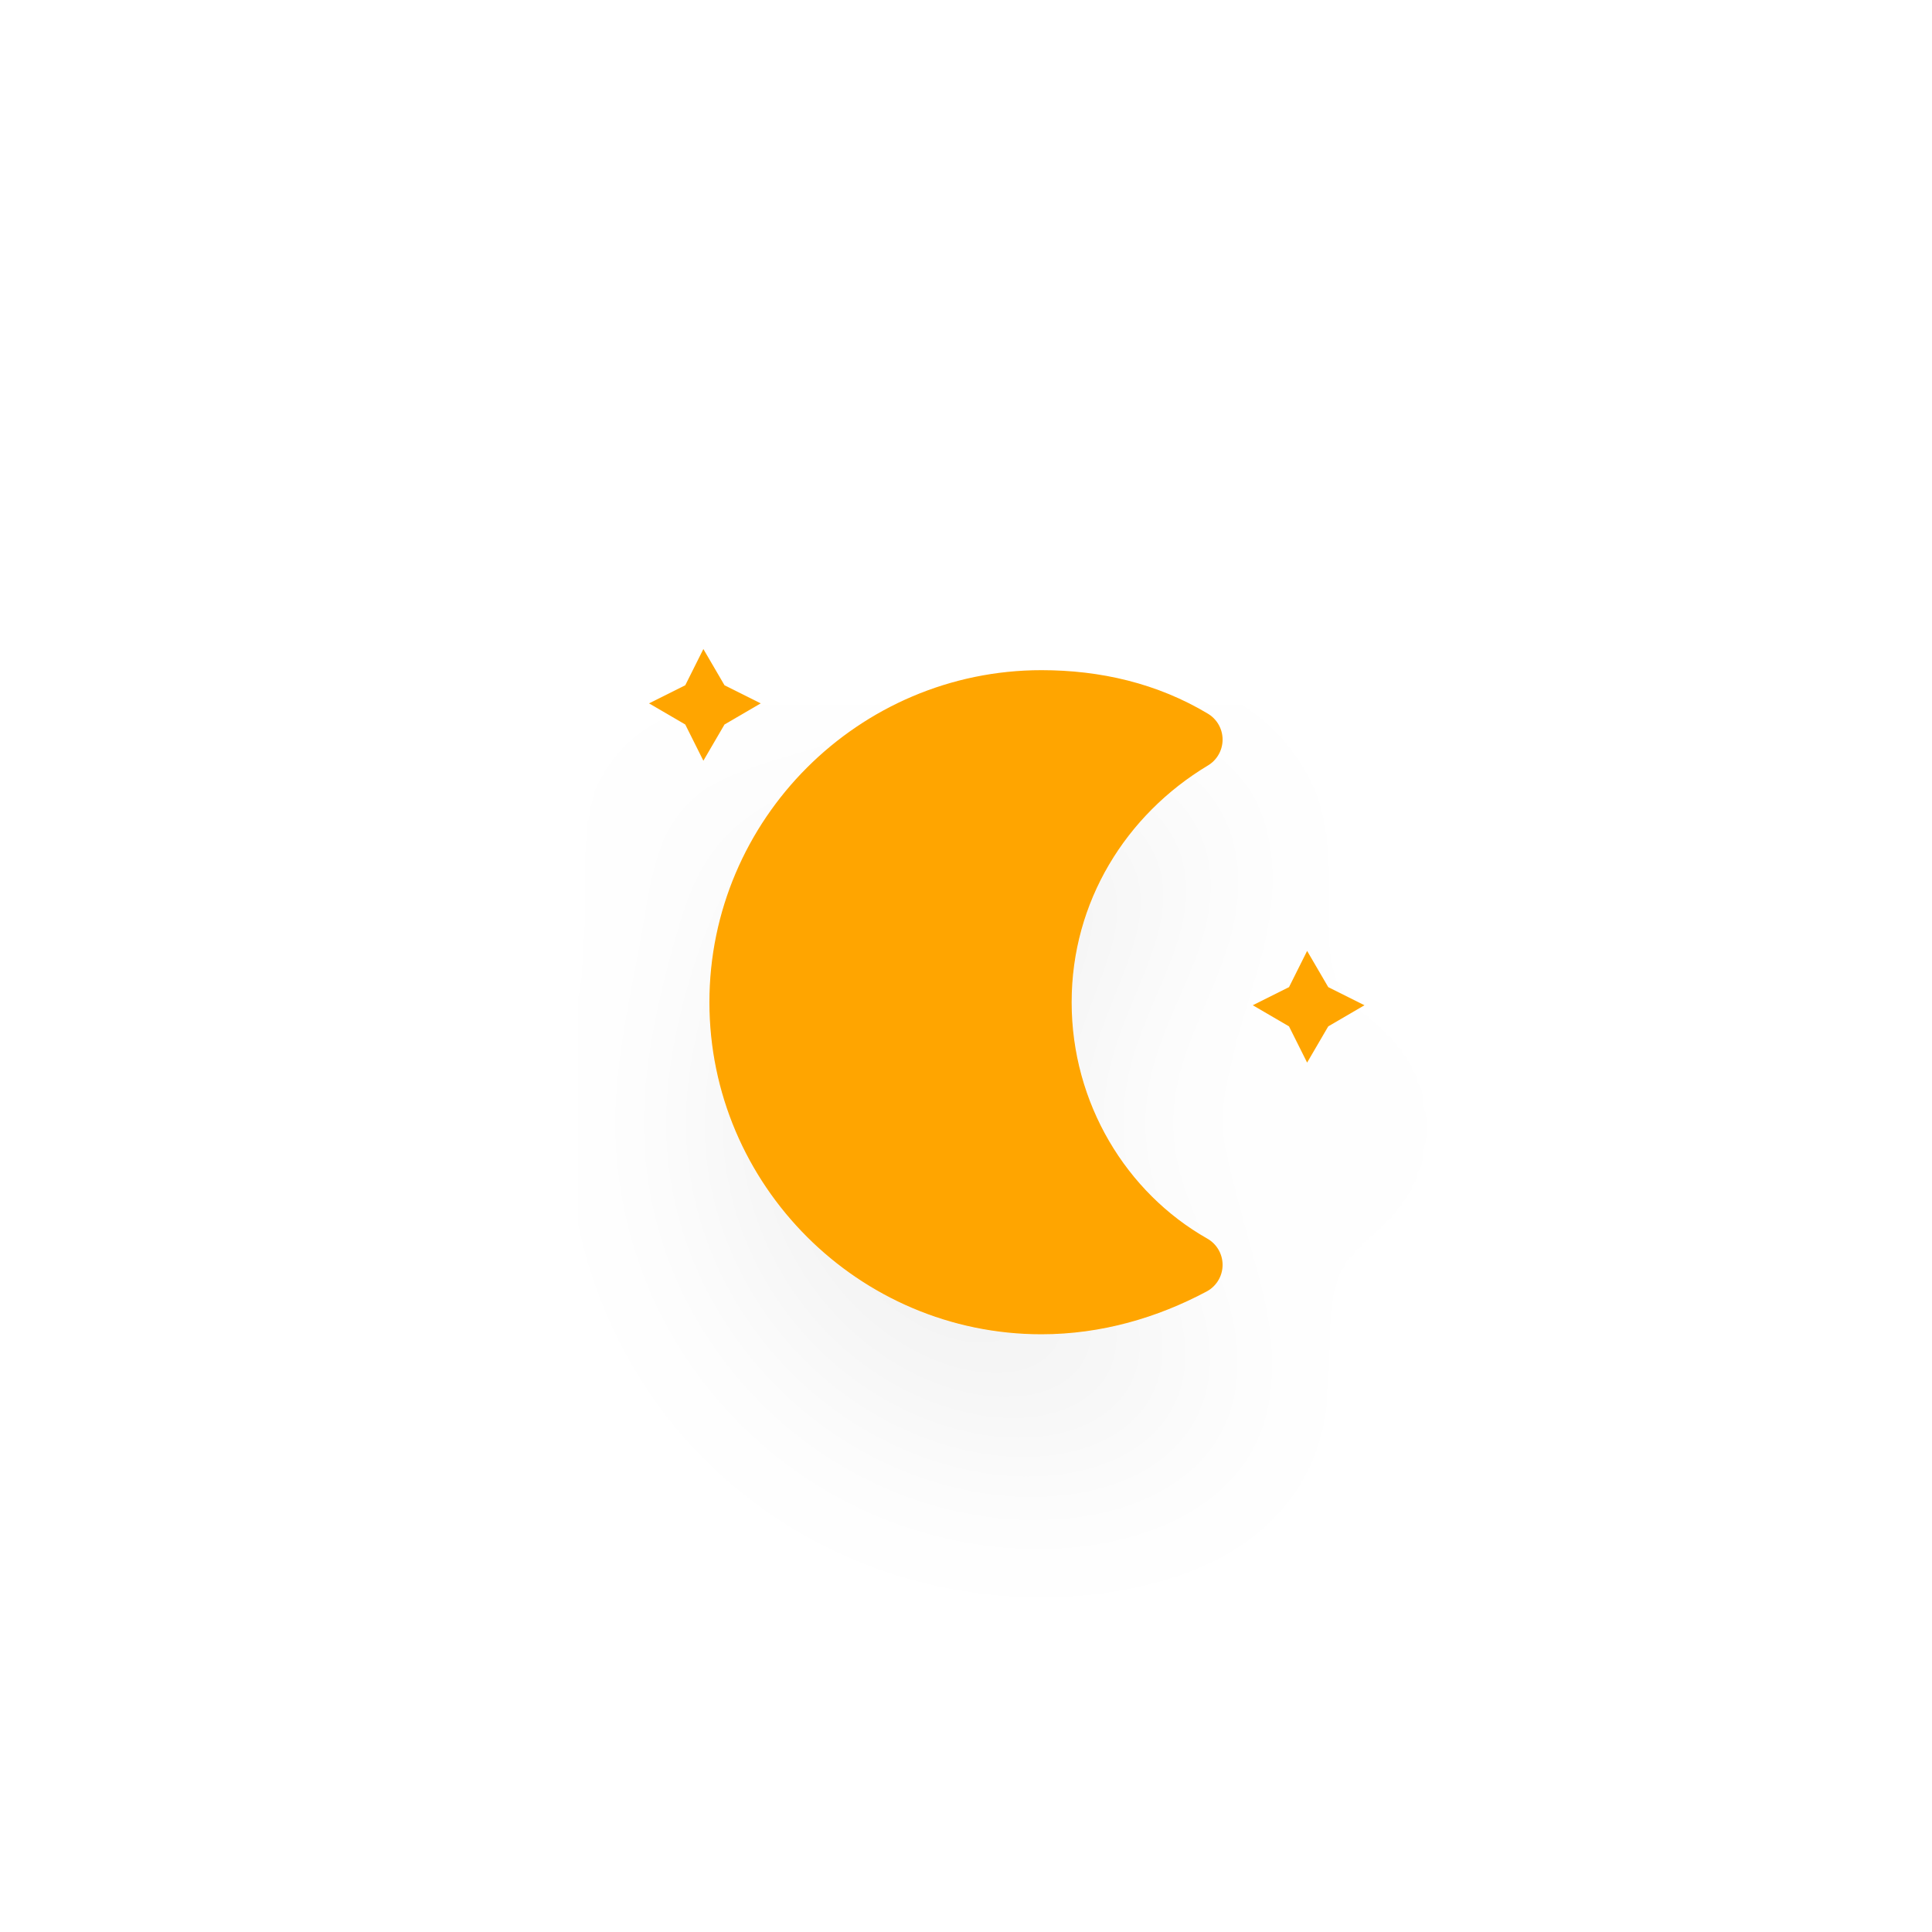
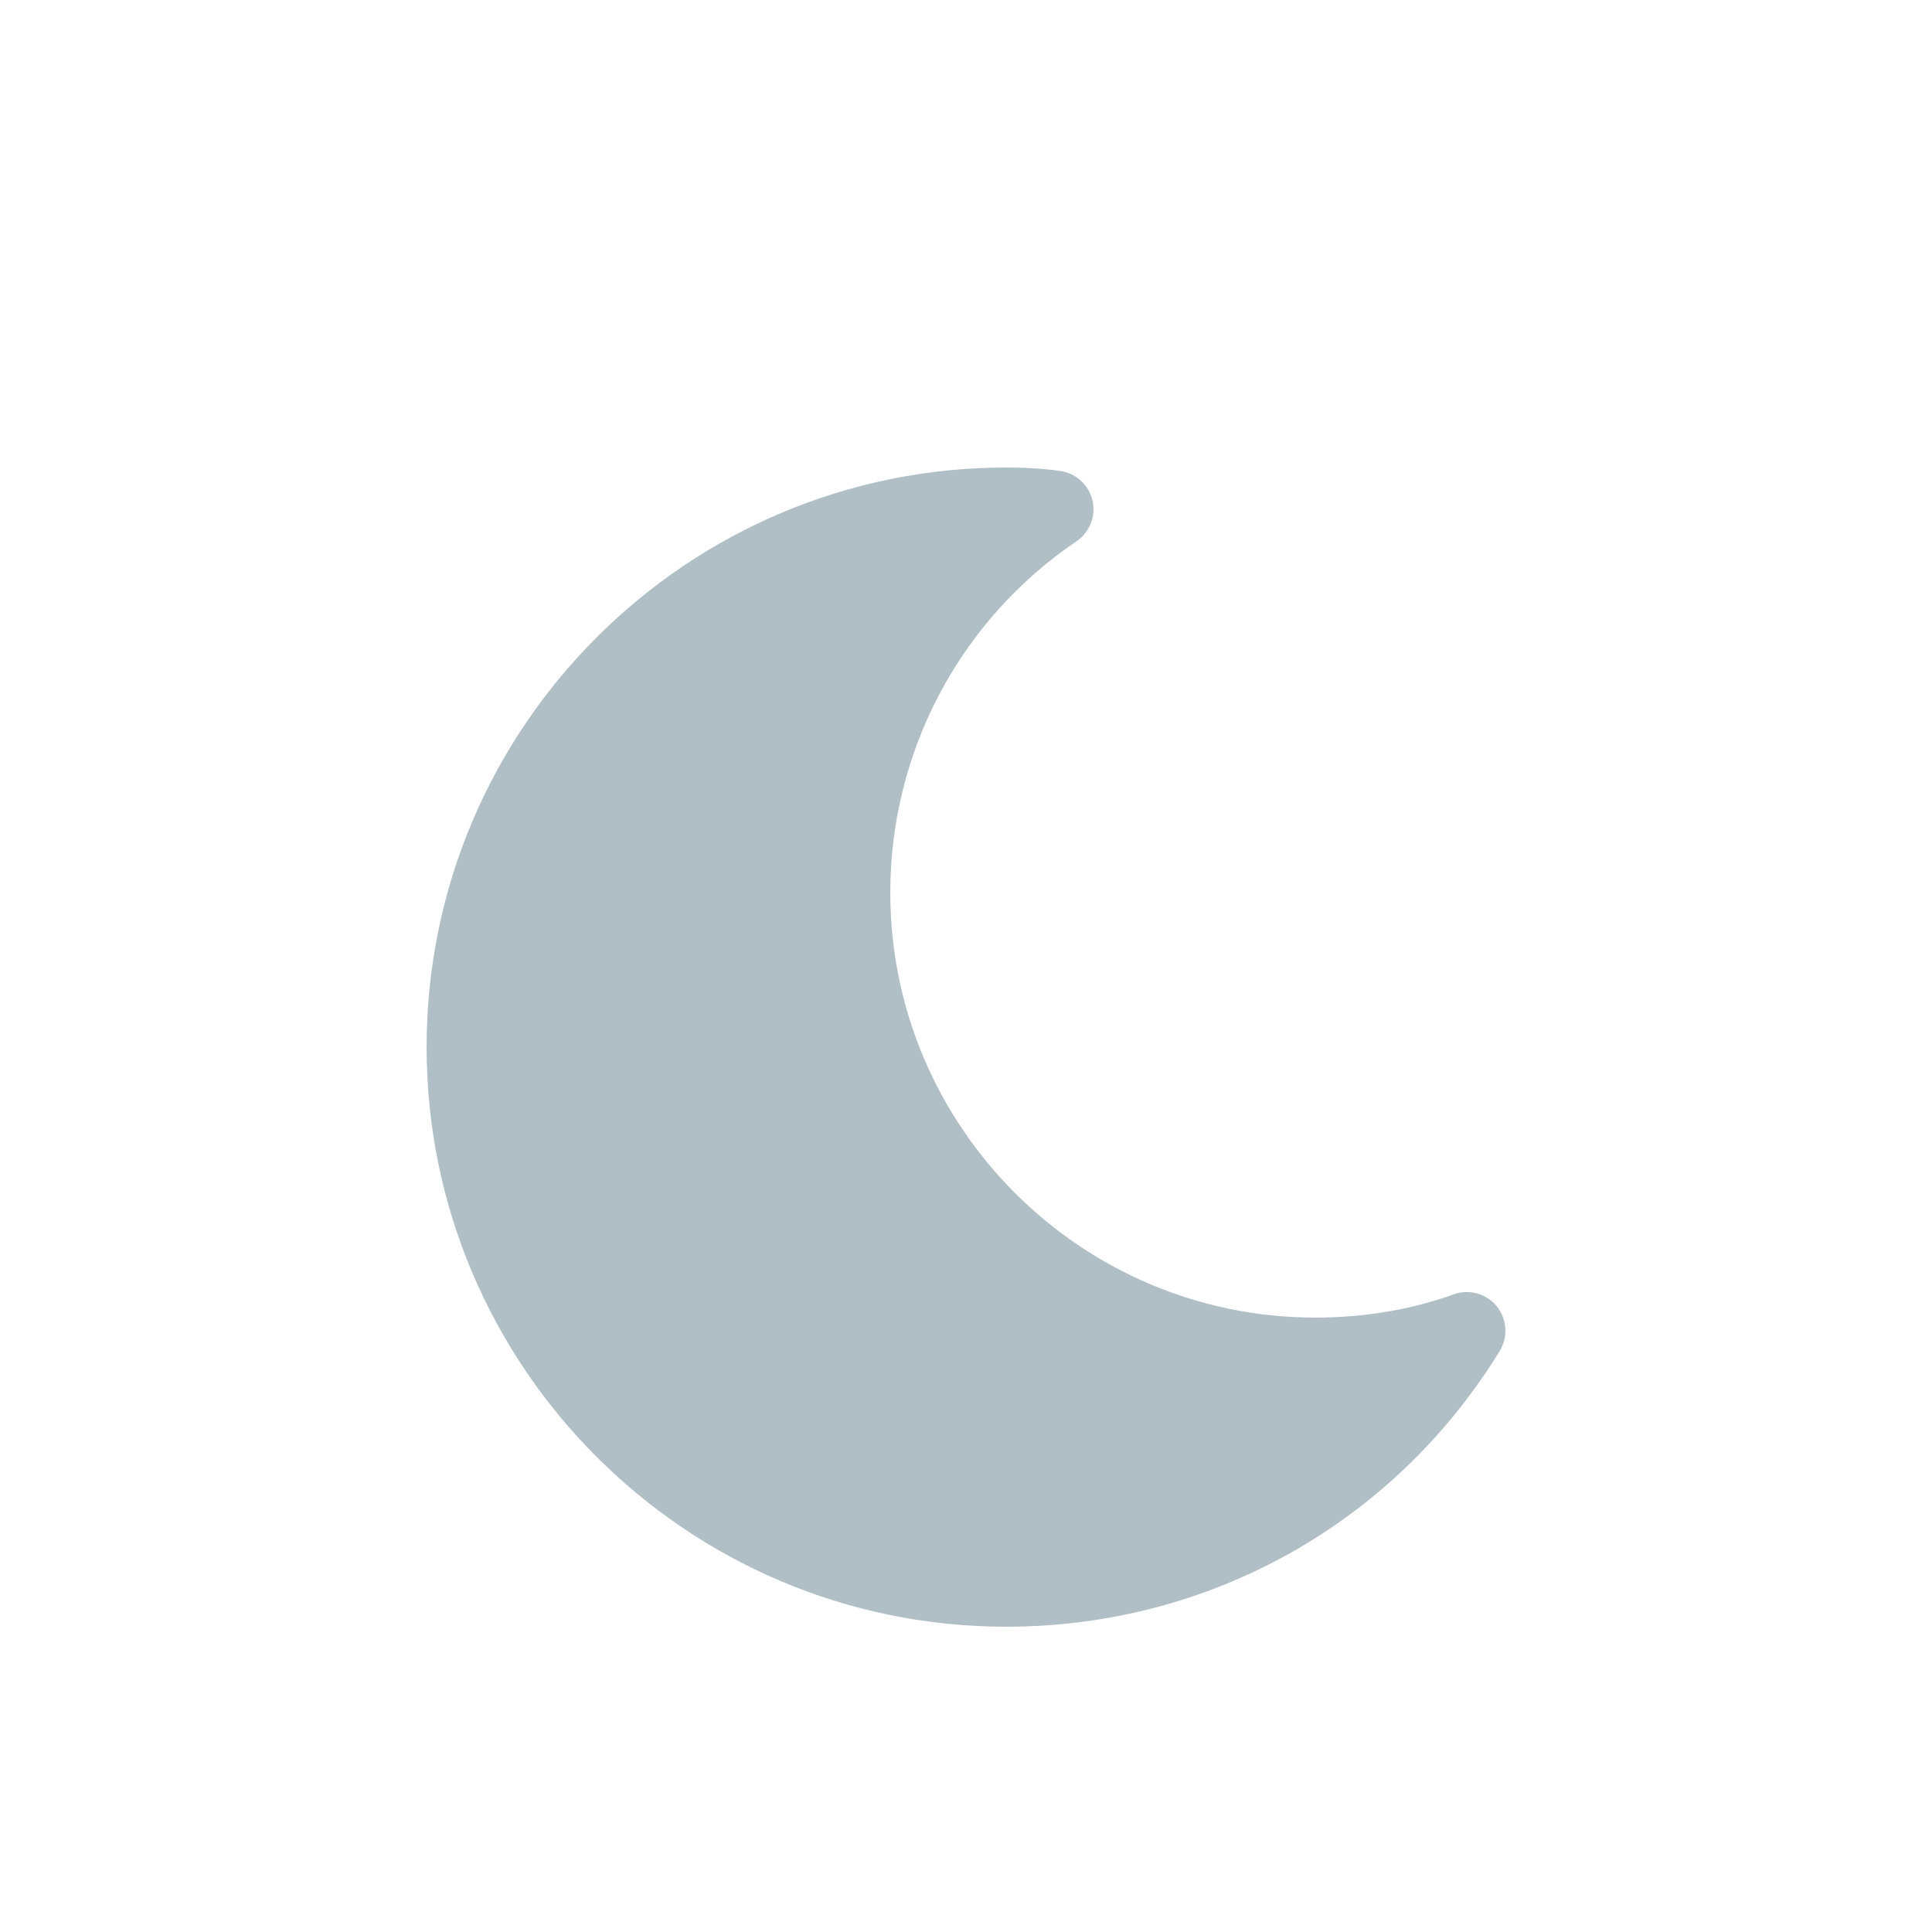
- <svg xmlns="http://www.w3.org/2000/svg" version="1.1" width="64" height="64" viewbox="0 0 64 64">
-   <defs>
-     <filter id="blur" width="200%" height="200%">
-       <feGaussianBlur in="SourceAlpha" stdDeviation="3" />
-       <feOffset dx="0" dy="4" result="offsetblur" />
-       <feComponentTransfer>
-         <feFuncA type="linear" slope="0.05" />
-       </feComponentTransfer>
-       <feMerge>
-         <feMergeNode />
-         <feMergeNode in="SourceGraphic" />
-       </feMerge>
-     </filter>
-     <style type="text/css">
- /*
- ** CLOUDS
- */
- @keyframes am-weather-cloud-1 {
-   0% {
-     -webkit-transform: translate(-5px,0px);
-        -moz-transform: translate(-5px,0px);
-         -ms-transform: translate(-5px,0px);
-             transform: translate(-5px,0px);
-   }
- 
-   50% {
-     -webkit-transform: translate(10px,0px);
-        -moz-transform: translate(10px,0px);
-         -ms-transform: translate(10px,0px);
-             transform: translate(10px,0px);
-   }
- 
-   100% {
-     -webkit-transform: translate(-5px,0px);
-        -moz-transform: translate(-5px,0px);
-         -ms-transform: translate(-5px,0px);
-             transform: translate(-5px,0px);
-   }
- }
- 
- .am-weather-cloud-1 {
-   -webkit-animation-name: am-weather-cloud-1;
-      -moz-animation-name: am-weather-cloud-1;
-           animation-name: am-weather-cloud-1;
-   -webkit-animation-duration: 7s;
-      -moz-animation-duration: 7s;
-           animation-duration: 7s;
-   -webkit-animation-timing-function: linear;
-      -moz-animation-timing-function: linear;
-           animation-timing-function: linear;
-   -webkit-animation-iteration-count: infinite;
-      -moz-animation-iteration-count: infinite;
-           animation-iteration-count: infinite;
- }
- 
- @keyframes am-weather-cloud-2 {
-   0% {
-     -webkit-transform: translate(0px,0px);
-        -moz-transform: translate(0px,0px);
-         -ms-transform: translate(0px,0px);
-             transform: translate(0px,0px);
-   }
- 
-   50% {
-     -webkit-transform: translate(2px,0px);
-        -moz-transform: translate(2px,0px);
-         -ms-transform: translate(2px,0px);
-             transform: translate(2px,0px);
-   }
- 
-   100% {
-     -webkit-transform: translate(0px,0px);
-        -moz-transform: translate(0px,0px);
-         -ms-transform: translate(0px,0px);
-             transform: translate(0px,0px);
-   }
- }
- 
- .am-weather-cloud-2 {
-   -webkit-animation-name: am-weather-cloud-2;
-      -moz-animation-name: am-weather-cloud-2;
-           animation-name: am-weather-cloud-2;
-   -webkit-animation-duration: 3s;
-      -moz-animation-duration: 3s;
-           animation-duration: 3s;
-   -webkit-animation-timing-function: linear;
-      -moz-animation-timing-function: linear;
-           animation-timing-function: linear;
-   -webkit-animation-iteration-count: infinite;
-      -moz-animation-iteration-count: infinite;
-           animation-iteration-count: infinite;
- }
- 
- /*
- ** SUN
- */
- @keyframes am-weather-sun {
-   0% {
-     -webkit-transform: rotate(0deg);
-        -moz-transform: rotate(0deg);
-         -ms-transform: rotate(0deg);
-             transform: rotate(0deg);
-   }
- 
-   100% {
-     -webkit-transform: rotate(360deg);
-        -moz-transform: rotate(360deg);
-         -ms-transform: rotate(360deg);
-             transform: rotate(360deg);
-   }
- }
- 
- .am-weather-sun {
-   -webkit-animation-name: am-weather-sun;
-      -moz-animation-name: am-weather-sun;
-       -ms-animation-name: am-weather-sun;
-           animation-name: am-weather-sun;
-   -webkit-animation-duration: 9s;
-      -moz-animation-duration: 9s;
-       -ms-animation-duration: 9s;
-           animation-duration: 9s;
-   -webkit-animation-timing-function: linear;
-      -moz-animation-timing-function: linear;
-       -ms-animation-timing-function: linear;
-           animation-timing-function: linear;
-   -webkit-animation-iteration-count: infinite;
-      -moz-animation-iteration-count: infinite;
-       -ms-animation-iteration-count: infinite;
-           animation-iteration-count: infinite;
- }
- 
- @keyframes am-weather-sun-shiny {
-   0% {
-     stroke-dasharray: 3px 10px;
-     stroke-dashoffset: 0px;
-   }
- 
-   50% {
-     stroke-dasharray: 0.1px 10px;
-     stroke-dashoffset: -1px;
-   }
- 
-   100% {
-     stroke-dasharray: 3px 10px;
-     stroke-dashoffset: 0px;
-   }
- }
- 
- .am-weather-sun-shiny line {
-   -webkit-animation-name: am-weather-sun-shiny;
-      -moz-animation-name: am-weather-sun-shiny;
-       -ms-animation-name: am-weather-sun-shiny;
-           animation-name: am-weather-sun-shiny;
-   -webkit-animation-duration: 2s;
-      -moz-animation-duration: 2s;
-       -ms-animation-duration: 2s;
-           animation-duration: 2s;
-   -webkit-animation-timing-function: linear;
-      -moz-animation-timing-function: linear;
-       -ms-animation-timing-function: linear;
-           animation-timing-function: linear;
-   -webkit-animation-iteration-count: infinite;
-      -moz-animation-iteration-count: infinite;
-       -ms-animation-iteration-count: infinite;
-           animation-iteration-count: infinite;
- }
- 
- 
- 
- 
- /*
- ** MOON
- */
- @keyframes am-weather-moon {
-   0% {
-     -webkit-transform: rotate(0deg);
-        -moz-transform: rotate(0deg);
-         -ms-transform: rotate(0deg);
-             transform: rotate(0deg);
-   }
- 
-   50% {
-     -webkit-transform: rotate(15deg);
-        -moz-transform: rotate(15deg);
-         -ms-transform: rotate(15deg);
-             transform: rotate(15deg);
-   }
- 
-   100% {
-     -webkit-transform: rotate(0deg);
-        -moz-transform: rotate(0deg);
-         -ms-transform: rotate(0deg);
-             transform: rotate(0deg);
-   }
- }
- 
- .am-weather-moon {
-   -webkit-animation-name: am-weather-moon;
-      -moz-animation-name: am-weather-moon;
-       -ms-animation-name: am-weather-moon;
-           animation-name: am-weather-moon;
-   -webkit-animation-duration: 6s;
-      -moz-animation-duration: 6s;
-       -ms-animation-duration: 6s;
-           animation-duration: 6s;
-   -webkit-animation-timing-function: linear;
-      -moz-animation-timing-function: linear;
-       -ms-animation-timing-function: linear;
-           animation-timing-function: linear;
-   -webkit-animation-iteration-count: infinite;
-      -moz-animation-iteration-count: infinite;
-       -ms-animation-iteration-count: infinite;
-           animation-iteration-count: infinite;
-   -webkit-transform-origin: 12.5px 15.15px 0; /* TODO FF CENTER ISSUE */
-      -moz-transform-origin: 12.5px 15.15px 0; /* TODO FF CENTER ISSUE */
-       -ms-transform-origin: 12.5px 15.15px 0; /* TODO FF CENTER ISSUE */
-           transform-origin: 12.5px 15.15px 0; /* TODO FF CENTER ISSUE */
- }
- 
- @keyframes am-weather-moon-star-1 {
-   0% {
-     opacity: 0;
-   }
- 
-   100% {
-     opacity: 1;
-   }
- }
- 
- .am-weather-moon-star-1 {
-   -webkit-animation-name: am-weather-moon-star-1;
-      -moz-animation-name: am-weather-moon-star-1;
-       -ms-animation-name: am-weather-moon-star-1;
-           animation-name: am-weather-moon-star-1;
-   -webkit-animation-delay: 3s;
-      -moz-animation-delay: 3s;
-       -ms-animation-delay: 3s;
-           animation-delay: 3s;
-   -webkit-animation-duration: 5s;
-      -moz-animation-duration: 5s;
-       -ms-animation-duration: 5s;
-           animation-duration: 5s;
-   -webkit-animation-timing-function: linear;
-      -moz-animation-timing-function: linear;
-       -ms-animation-timing-function: linear;
-           animation-timing-function: linear;
-   -webkit-animation-iteration-count: 1;
-      -moz-animation-iteration-count: 1;
-       -ms-animation-iteration-count: 1;
-           animation-iteration-count: 1;
- }
- 
- @keyframes am-weather-moon-star-2 {
-   0% {
-     opacity: 0;
-   }
- 
-   100% {
-     opacity: 1;
-   }
- }
- 
- .am-weather-moon-star-2 {
-   -webkit-animation-name: am-weather-moon-star-2;
-      -moz-animation-name: am-weather-moon-star-2;
-       -ms-animation-name: am-weather-moon-star-2;
-           animation-name: am-weather-moon-star-2;
-   -webkit-animation-delay: 5s;
-      -moz-animation-delay: 5s;
-       -ms-animation-delay: 5s;
-           animation-delay: 5s;
-   -webkit-animation-duration: 4s;
-      -moz-animation-duration: 4s;
-       -ms-animation-duration: 4s;
-           animation-duration: 4s;
-   -webkit-animation-timing-function: linear;
-      -moz-animation-timing-function: linear;
-       -ms-animation-timing-function: linear;
-           animation-timing-function: linear;
-   -webkit-animation-iteration-count: 1;
-      -moz-animation-iteration-count: 1;
-       -ms-animation-iteration-count: 1;
-           animation-iteration-count: 1;
- }
- 
- /*
- ** RAIN
- */
- @keyframes am-weather-rain {
-   0% {
-     stroke-dashoffset: 0;
-   }
- 
-   100% {
-     stroke-dashoffset: -100;
-   }
- }
- 
- .am-weather-rain-1 {
-   -webkit-animation-name: am-weather-rain;
-      -moz-animation-name: am-weather-rain;
-       -ms-animation-name: am-weather-rain;
-           animation-name: am-weather-rain;
-   -webkit-animation-duration: 8s;
-      -moz-animation-duration: 8s;
-       -ms-animation-duration: 8s;
-           animation-duration: 8s;
-   -webkit-animation-timing-function: linear;
-      -moz-animation-timing-function: linear;
-       -ms-animation-timing-function: linear;
-           animation-timing-function: linear;
-   -webkit-animation-iteration-count: infinite;
-      -moz-animation-iteration-count: infinite;
-       -ms-animation-iteration-count: infinite;
-           animation-iteration-count: infinite;
- }
- 
- .am-weather-rain-2 {
-   -webkit-animation-name: am-weather-rain;
-      -moz-animation-name: am-weather-rain;
-       -ms-animation-name: am-weather-rain;
-           animation-name: am-weather-rain;
-   -webkit-animation-delay: 0.25s;
-      -moz-animation-delay: 0.25s;
-       -ms-animation-delay: 0.25s;
-           animation-delay: 0.25s;
-   -webkit-animation-duration: 8s;
-      -moz-animation-duration: 8s;
-       -ms-animation-duration: 8s;
-           animation-duration: 8s;
-   -webkit-animation-timing-function: linear;
-      -moz-animation-timing-function: linear;
-       -ms-animation-timing-function: linear;
-           animation-timing-function: linear;
-   -webkit-animation-iteration-count: infinite;
-      -moz-animation-iteration-count: infinite;
-       -ms-animation-iteration-count: infinite;
-           animation-iteration-count: infinite;
- }
- 
- 
- /*
- ** SNOW
- */
- @keyframes am-weather-snow {
-   0% {
-     -webkit-transform: translateX(0) translateY(0);
-        -moz-transform: translateX(0) translateY(0);
-         -ms-transform: translateX(0) translateY(0);
-             transform: translateX(0) translateY(0);
-   }
- 
-   33.33% {
-     -webkit-transform: translateX(-1.2px) translateY(2px);
-        -moz-transform: translateX(-1.2px) translateY(2px);
-         -ms-transform: translateX(-1.2px) translateY(2px);
-             transform: translateX(-1.2px) translateY(2px);
-   }
- 
-   66.66% {
-     -webkit-transform: translateX(1.4px) translateY(4px);
-        -moz-transform: translateX(1.4px) translateY(4px);
-         -ms-transform: translateX(1.4px) translateY(4px);
-             transform: translateX(1.4px) translateY(4px);
-     opacity: 1;
-   }
- 
-   100% {
-     -webkit-transform: translateX(-1.6px) translateY(6px);
-        -moz-transform: translateX(-1.6px) translateY(6px);
-         -ms-transform: translateX(-1.6px) translateY(6px);
-             transform: translateX(-1.6px) translateY(6px);
-     opacity: 0;
-   }
- }
- 
- @keyframes am-weather-snow-reverse {
-   0% {
-     -webkit-transform: translateX(0) translateY(0);
-        -moz-transform: translateX(0) translateY(0);
-         -ms-transform: translateX(0) translateY(0);
-             transform: translateX(0) translateY(0);
-   }
- 
-   33.33% {
-     -webkit-transform: translateX(1.2px) translateY(2px);
-        -moz-transform: translateX(1.2px) translateY(2px);
-         -ms-transform: translateX(1.2px) translateY(2px);
-             transform: translateX(1.2px) translateY(2px);
-   }
- 
-   66.66% {
-     -webkit-transform: translateX(-1.4px) translateY(4px);
-        -moz-transform: translateX(-1.4px) translateY(4px);
-         -ms-transform: translateX(-1.4px) translateY(4px);
-             transform: translateX(-1.4px) translateY(4px);
-     opacity: 1;
-   }
- 
-   100% {
-     -webkit-transform: translateX(1.6px) translateY(6px);
-        -moz-transform: translateX(1.6px) translateY(6px);
-         -ms-transform: translateX(1.6px) translateY(6px);
-             transform: translateX(1.6px) translateY(6px);
-     opacity: 0;
-   }
- }
- 
- .am-weather-snow-1 {
-   -webkit-animation-name: am-weather-snow;
-      -moz-animation-name: am-weather-snow;
-       -ms-animation-name: am-weather-snow;
-           animation-name: am-weather-snow;
-   -webkit-animation-duration: 2s;
-      -moz-animation-duration: 2s;
-       -ms-animation-duration: 2s;
-           animation-duration: 2s;
-   -webkit-animation-timing-function: linear;
-      -moz-animation-timing-function: linear;
-       -ms-animation-timing-function: linear;
-           animation-timing-function: linear;
-   -webkit-animation-iteration-count: infinite;
-      -moz-animation-iteration-count: infinite;
-       -ms-animation-iteration-count: infinite;
-           animation-iteration-count: infinite;
- }
- 
- .am-weather-snow-2 {
-   -webkit-animation-name: am-weather-snow;
-      -moz-animation-name: am-weather-snow;
-       -ms-animation-name: am-weather-snow;
-           animation-name: am-weather-snow;
-   -webkit-animation-delay: 1.2s;
-      -moz-animation-delay: 1.2s;
-       -ms-animation-delay: 1.2s;
-           animation-delay: 1.2s;
-   -webkit-animation-duration: 2s;
-      -moz-animation-duration: 2s;
-       -ms-animation-duration: 2s;
-           animation-duration: 2s;
-   -webkit-animation-timing-function: linear;
-      -moz-animation-timing-function: linear;
-       -ms-animation-timing-function: linear;
-           animation-timing-function: linear;
-   -webkit-animation-iteration-count: infinite;
-      -moz-animation-iteration-count: infinite;
-       -ms-animation-iteration-count: infinite;
-           animation-iteration-count: infinite;
- }
- 
- .am-weather-snow-3 {
-   -webkit-animation-name: am-weather-snow-reverse;
-      -moz-animation-name: am-weather-snow-reverse;
-       -ms-animation-name: am-weather-snow-reverse;
-           animation-name: am-weather-snow-reverse;
-   -webkit-animation-duration: 2s;
-      -moz-animation-duration: 2s;
-       -ms-animation-duration: 2s;
-           animation-duration: 2s;
-   -webkit-animation-timing-function: linear;
-      -moz-animation-timing-function: linear;
-       -ms-animation-timing-function: linear;
-           animation-timing-function: linear;
-   -webkit-animation-iteration-count: infinite;
-      -moz-animation-iteration-count: infinite;
-       -ms-animation-iteration-count: infinite;
-           animation-iteration-count: infinite;
- }
- 
- /*
- ** EASING
- */
- .am-weather-easing-ease-in-out {
-   -webkit-animation-timing-function: ease-in-out;
-      -moz-animation-timing-function: ease-in-out;
-       -ms-animation-timing-function: ease-in-out;
-           animation-timing-function: ease-in-out;
- }
- 
-         </style>
-   </defs>
-   <g filter="url(#blur)" id="night">
-     <g transform="translate(20,20)">
-       <g class="am-weather-moon-star-1">
-         <polygon fill="orange" points="3.3,1.5 4,2.7 5.2,3.3 4,4 3.3,5.2 2.7,4 1.5,3.3 2.7,2.7" stroke="none" stroke-miterlimit="10" />
-       </g>
-       <g class="am-weather-moon-star-2">
-         <polygon fill="orange" points="3.3,1.5 4,2.7 5.2,3.3 4,4 3.3,5.2 2.7,4 1.5,3.3 2.7,2.7" stroke="none" stroke-miterlimit="10" transform="translate(20,10)" />
-       </g>
-       <g class="am-weather-moon">
-         <path d="M14.5,13.2c0-3.7,2-6.9,5-8.7   c-1.5-0.9-3.2-1.3-5-1.3c-5.5,0-10,4.5-10,10s4.5,10,10,10c1.8,0,3.5-0.5,5-1.3C16.5,20.2,14.5,16.9,14.5,13.2z" fill="orange" stroke="orange" stroke-linejoin="round" stroke-width="2" />
+ <svg xmlns="http://www.w3.org/2000/svg" width="800" height="800">
+   <style>
+   #ev5kbkxivn92_to {animation: ev5kbkxivn92_to__to 6000ms linear infinite normal forwards}@keyframes ev5kbkxivn92_to__to { 0% {transform: translate(0px,0px)} 11.667% {transform: translate(-38.02932px,45.32168px)} 25% {transform: translate(0px,0px)} 100% {transform: translate(0px,0px)} }#ev5kbkxivn92_tr {animation: ev5kbkxivn92_tr__tr 6000ms linear infinite normal forwards}@keyframes ev5kbkxivn92_tr__tr { 0% {transform: rotate(0deg)} 11.667% {transform: rotate(-10deg)} 25% {transform: rotate(0deg)} 100% {transform: rotate(0deg)} }
+  </style>
+   <g class="layer">
+     <g id="ev5kbkxivn92_to">
+       <g id="ev5kbkxivn92_tr">
+         <path d="m619.782,540.918c-4.288,-5.28 -11.488,-7.232 -17.824,-4.96c-17.76,6.368 -37.024,9.632 -57.312,9.632c-97.056,0 -176,-78.976 -176,-176c0,-58.4 28.832,-112.768 77.12,-145.472c5.472,-3.712 8.096,-10.4 6.624,-16.832c-1.472,-6.432 -6.752,-11.296 -13.312,-12.256c-7.488,-1.088 -14.944,-1.44 -22.432,-1.44c-132.352,0 -240,107.648 -240,240c0,132.352 107.648,240 240,240c84,0 160.416,-42.688 204.352,-114.176c3.552,-5.792 3.04,-13.184 -1.216,-18.496z" fill="rgb(176,190,197)" id="ev5kbkxivn92" transform="translate(0 0)" />
      </g>
    </g>
  </g>
</svg>
